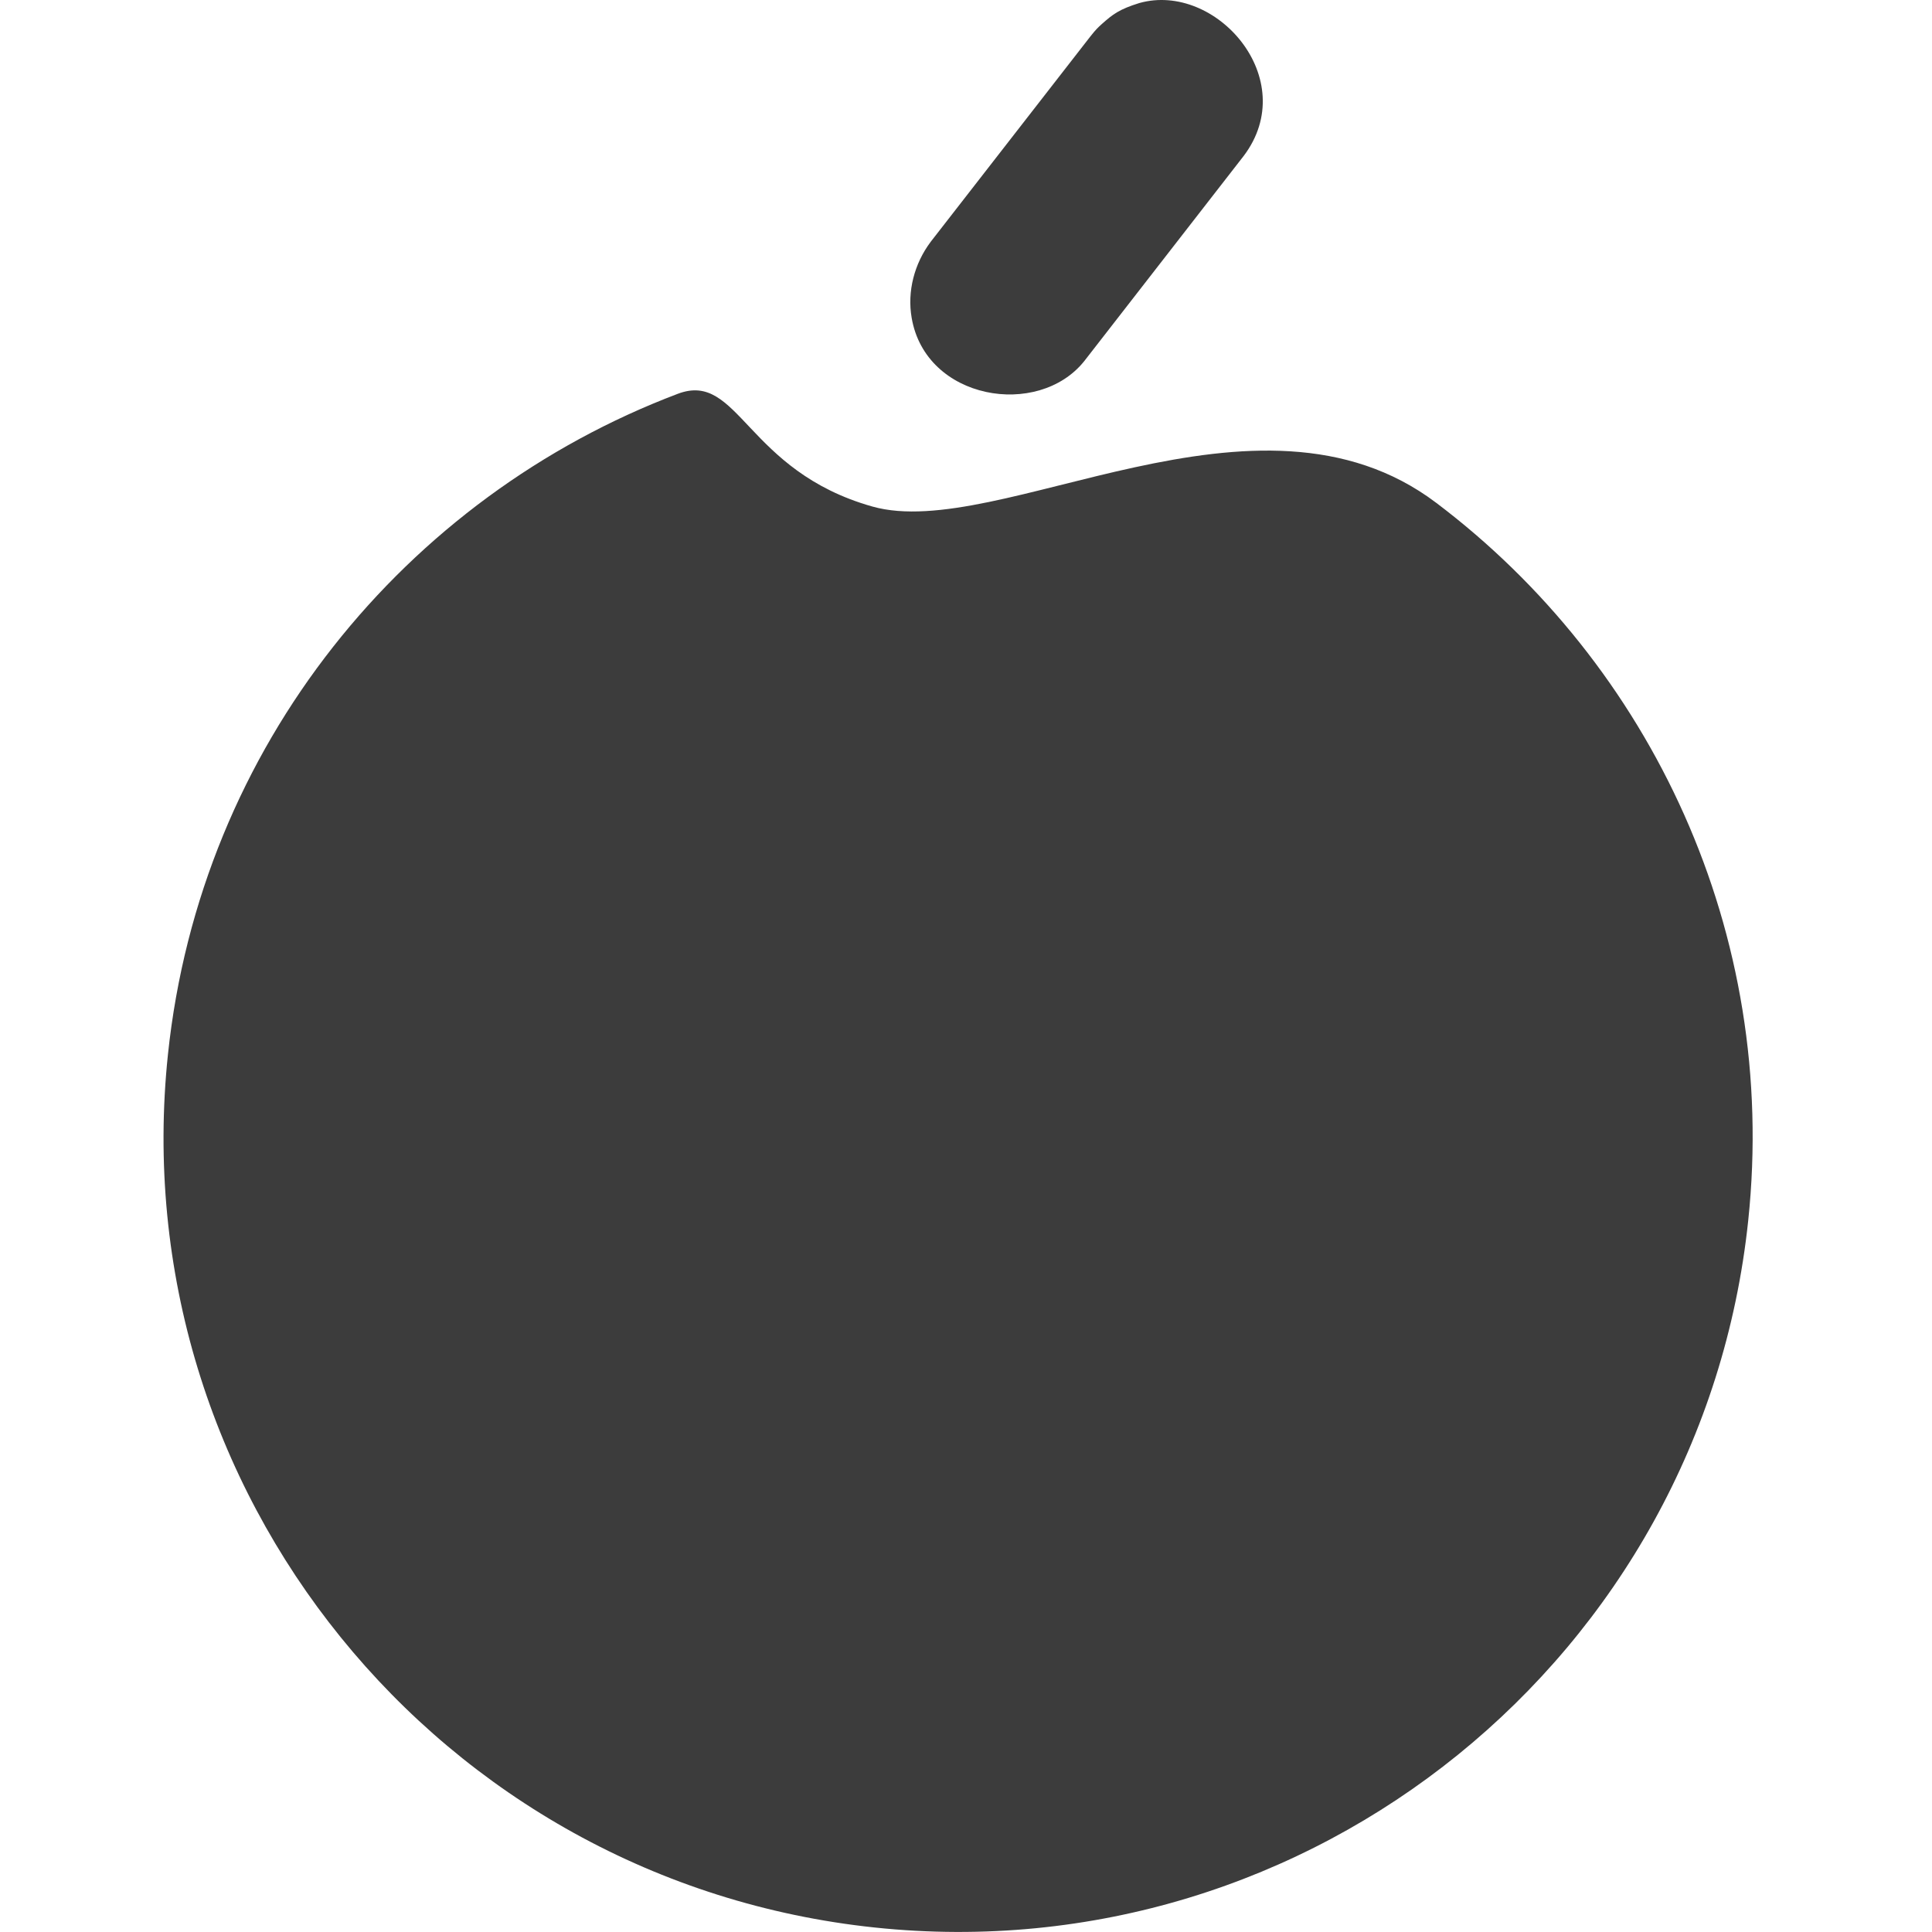
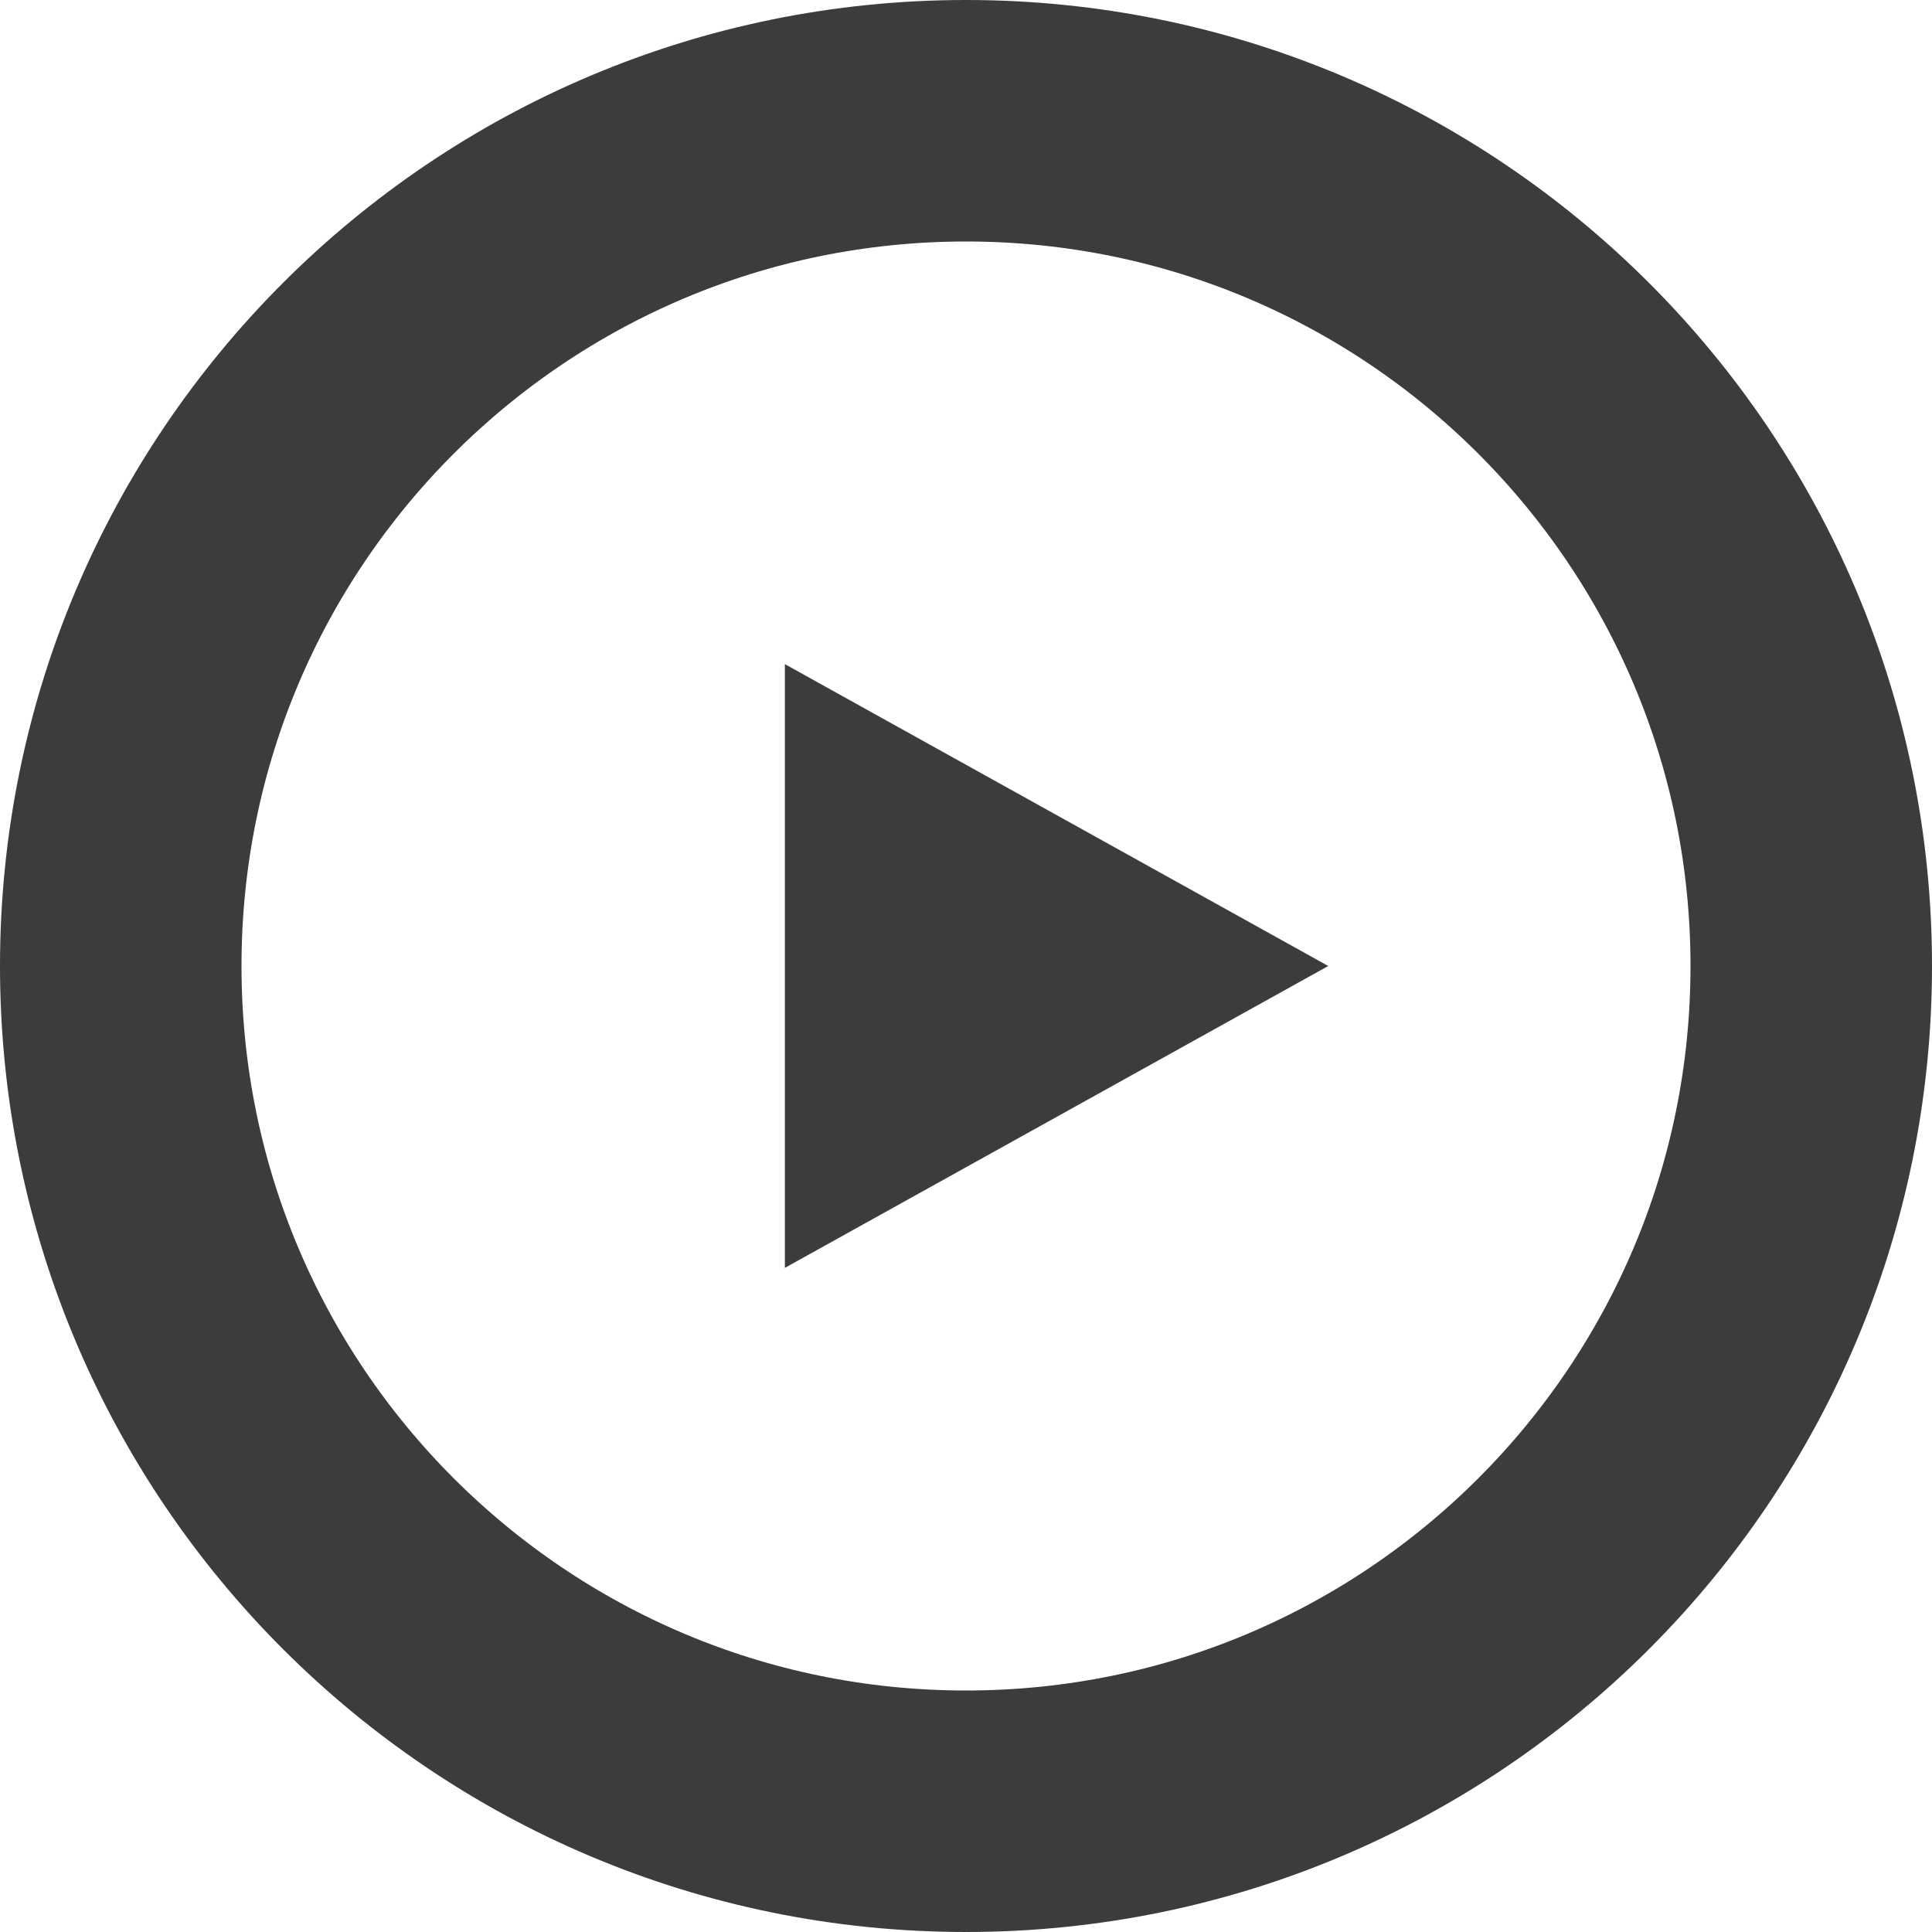
<svg xmlns="http://www.w3.org/2000/svg" width="16" height="16" viewBox="0 0 16 16" fill="none">
-   <path fill-rule="evenodd" clip-rule="evenodd" d="M9.436 0.025C10.071 -0.153 10.78 0.655 10.3 1.291L8.979 2.991C8.598 3.467 7.666 3.314 7.55 2.632C7.512 2.413 7.572 2.183 7.708 2.002L9.029 0.303C9.077 0.242 9.094 0.227 9.126 0.198C9.215 0.119 9.268 0.077 9.436 0.025Z" fill="#3C3C3C" />
-   <path d="M7.225 4.195C8.275 4.491 10.41 3.043 11.894 4.164C13.675 5.509 14.729 7.728 14.478 10.108C14.098 13.72 10.857 16.343 7.246 15.963C3.634 15.583 1.01 12.342 1.391 8.731C1.66 6.174 3.362 4.113 5.614 3.261C6.12 3.07 6.176 3.899 7.225 4.195Z" fill="#3C3C3C" />
+   <circle cx="8" cy="8" r="7" stroke="#3C3C3C" stroke-width="2" />
+   <path d="M6.5 10.5V5.5L11 8L6.5 10.5Z" fill="#3C3C3C" />
</svg>
